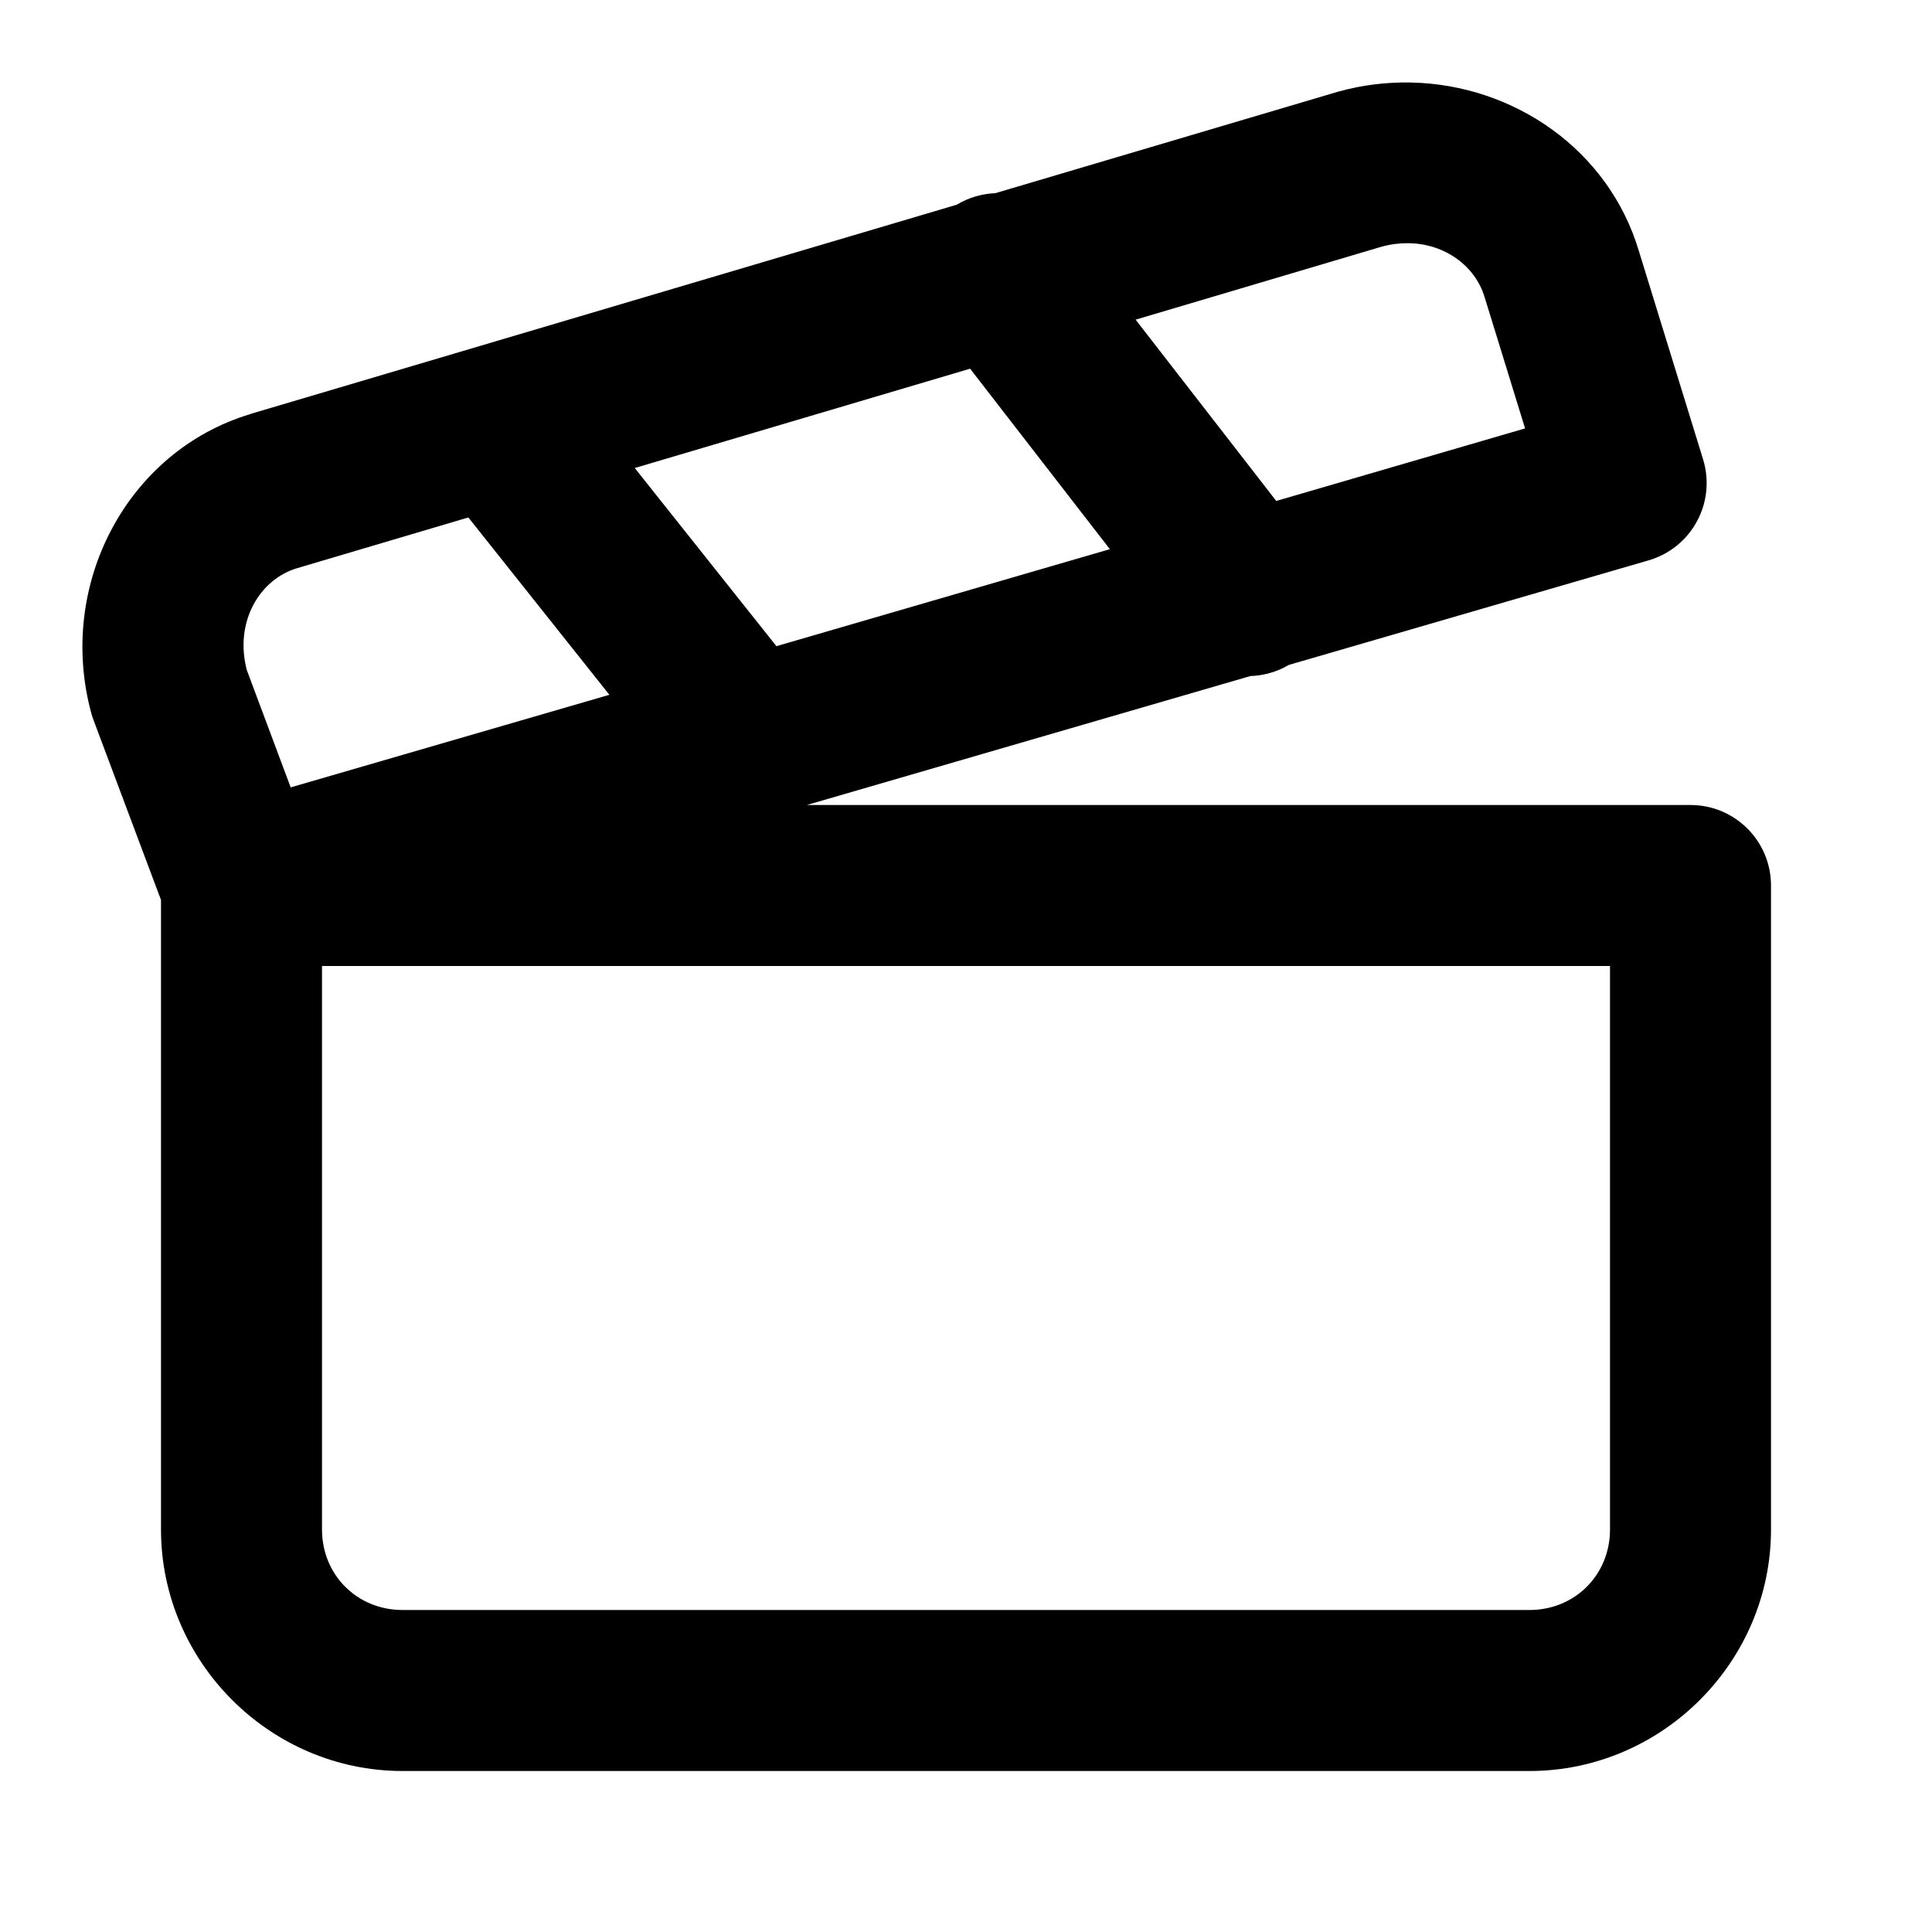
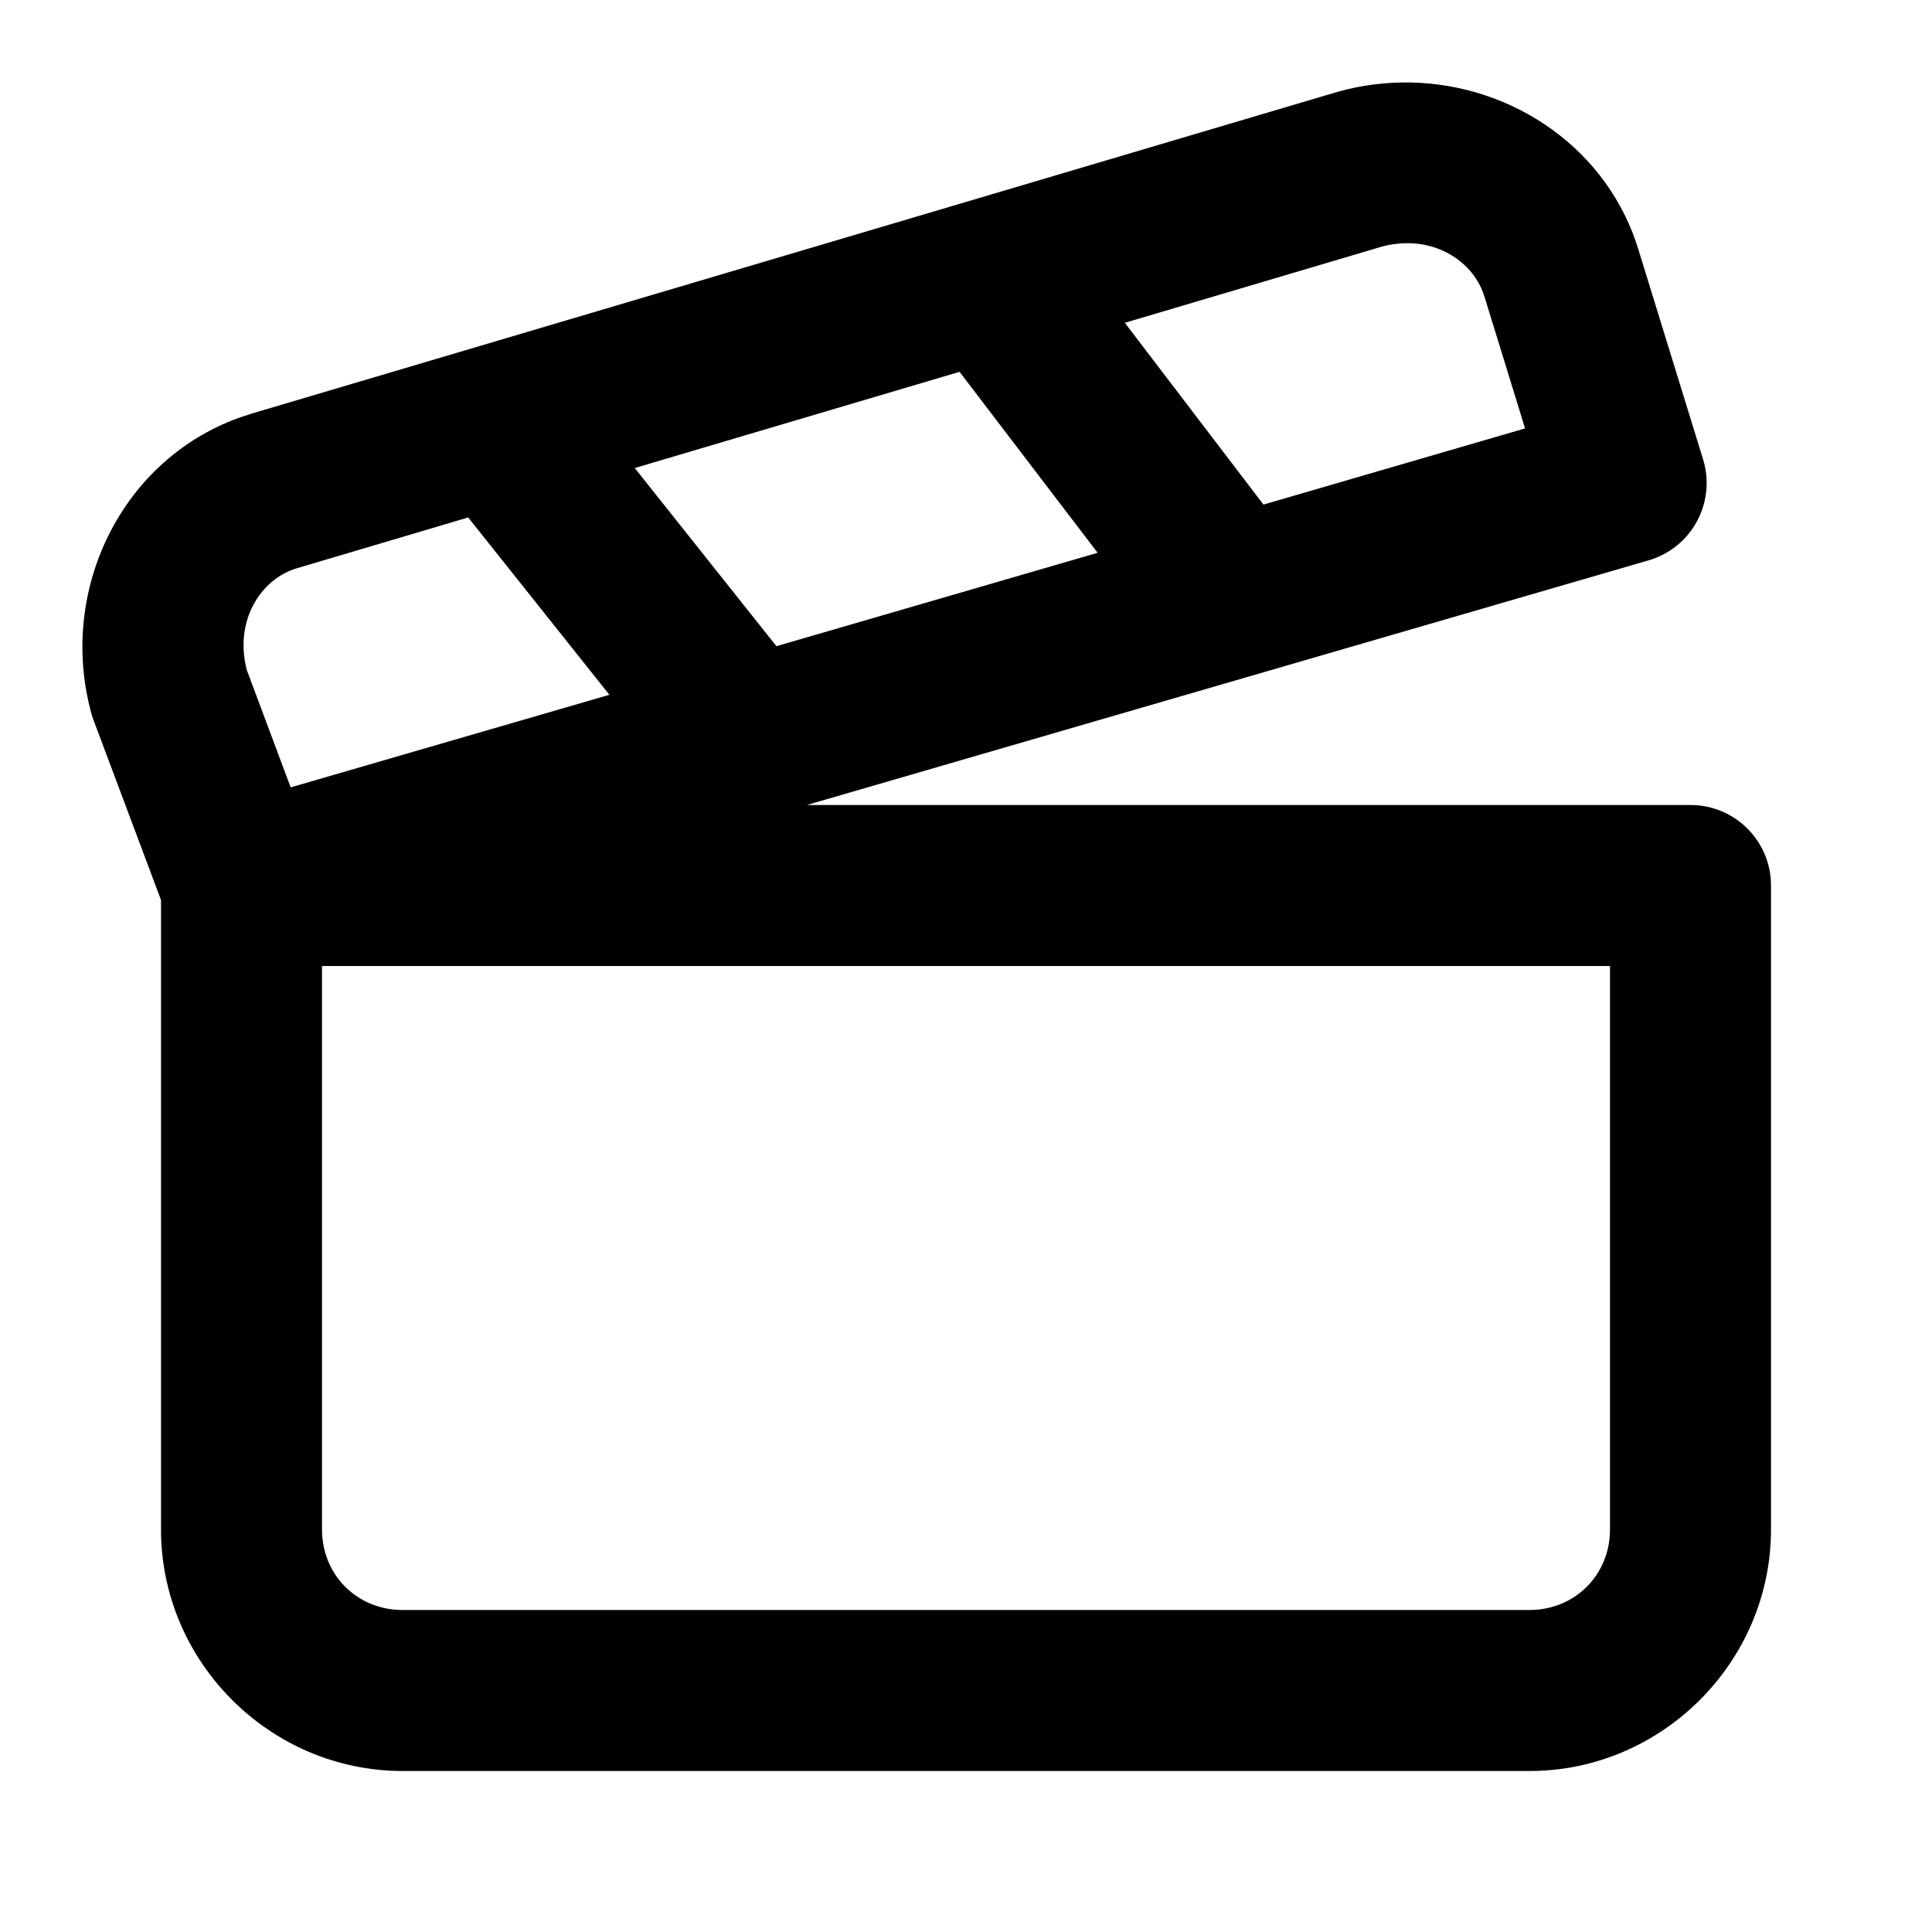
<svg xmlns="http://www.w3.org/2000/svg" width="24" height="24" viewBox="0 0 24 24" fill="currentColor" tags="movie,film,video,camera,cinema,cut,action,television,tv,show,entertainment" categories="multimedia">
-   <path d="M 17.531 1.025 C 17.236 1.019 16.935 1.053 16.637 1.135 A 1 1 0 0 0 16.615 1.141 L 12.363 2.4 A 1 1 0 0 0 11.885 2.543 L 3.115 5.141 A 1 1 0 0 0 3.113 5.143 C 1.574 5.604 0.701 7.273 1.135 8.863 A 1 1 0 0 0 1.164 8.951 L 2 11.18 L 2 19 C 2 20.645 3.355 22 5 22 L 19 22 C 20.645 22 22 20.645 22 19 L 22 11 A 1 1 0 0 0 21 10 L 10.023 10 L 15.533 8.398 A 1 1 0 0 0 16.01 8.26 L 20.479 6.961 A 1 1 0 0 0 21.156 5.705 L 20.357 3.113 C 19.982 1.863 18.81 1.053 17.531 1.025 z M 17.496 3.021 C 17.958 3.027 18.329 3.313 18.441 3.688 A 1 1 0 0 0 18.443 3.693 L 18.945 5.322 L 15.854 6.223 L 14.107 3.971 L 17.164 3.064 C 17.278 3.033 17.389 3.02 17.496 3.021 z M 12.051 4.58 L 13.787 6.822 L 9.645 8.027 L 7.885 5.814 L 12.051 4.58 z M 5.818 6.428 L 7.57 8.631 L 3.611 9.781 L 3.066 8.324 C 2.908 7.72 3.23 7.196 3.688 7.059 L 5.818 6.428 z M 4 12 L 20 12 L 20 19 C 20 19.564 19.564 20 19 20 L 5 20 C 4.436 20 4 19.564 4 19 L 4 12 z " />
+   <path d="M 17.531 1.025 C 17.236 1.019 16.935 1.053 16.637 1.135 A 1 1 0 0 0 16.615 1.141 L 3.115 5.141 A 1 1 0 0 0 3.113 5.143 C 1.574 5.604 0.701 7.273 1.135 8.863 A 1 1 0 0 0 1.164 8.951 L 2 11.18 L 2 19 C 2 20.645 3.355 22 5 22 L 19 22 C 20.645 22 22 20.645 22 19 L 22 11 A 1 1 0 0 0 21 10 L 10.023 10 L 20.479 6.961 A 1 1 0 0 0 21.156 5.705 L 20.357 3.113 C 19.982 1.863 18.81 1.053 17.531 1.025 z M 17.496 3.021 C 17.958 3.027 18.329 3.313 18.441 3.688 A 1 1 0 0 0 18.443 3.693 L 18.945 5.322 L 15.695 6.268 L 13.973 4.01 L 17.164 3.064 C 17.278 3.033 17.389 3.02 17.496 3.021 z M 11.92 4.619 L 13.635 6.867 L 9.645 8.027 L 7.885 5.814 L 11.92 4.619 z M 5.816 6.428 L 7.57 8.631 L 3.611 9.781 L 3.066 8.324 C 2.908 7.72 3.23 7.196 3.688 7.059 L 5.816 6.428 z M 4 12 L 20 12 L 20 19 C 20 19.564 19.564 20 19 20 L 5 20 C 4.436 20 4 19.564 4 19 L 4 12 z " />
</svg>
